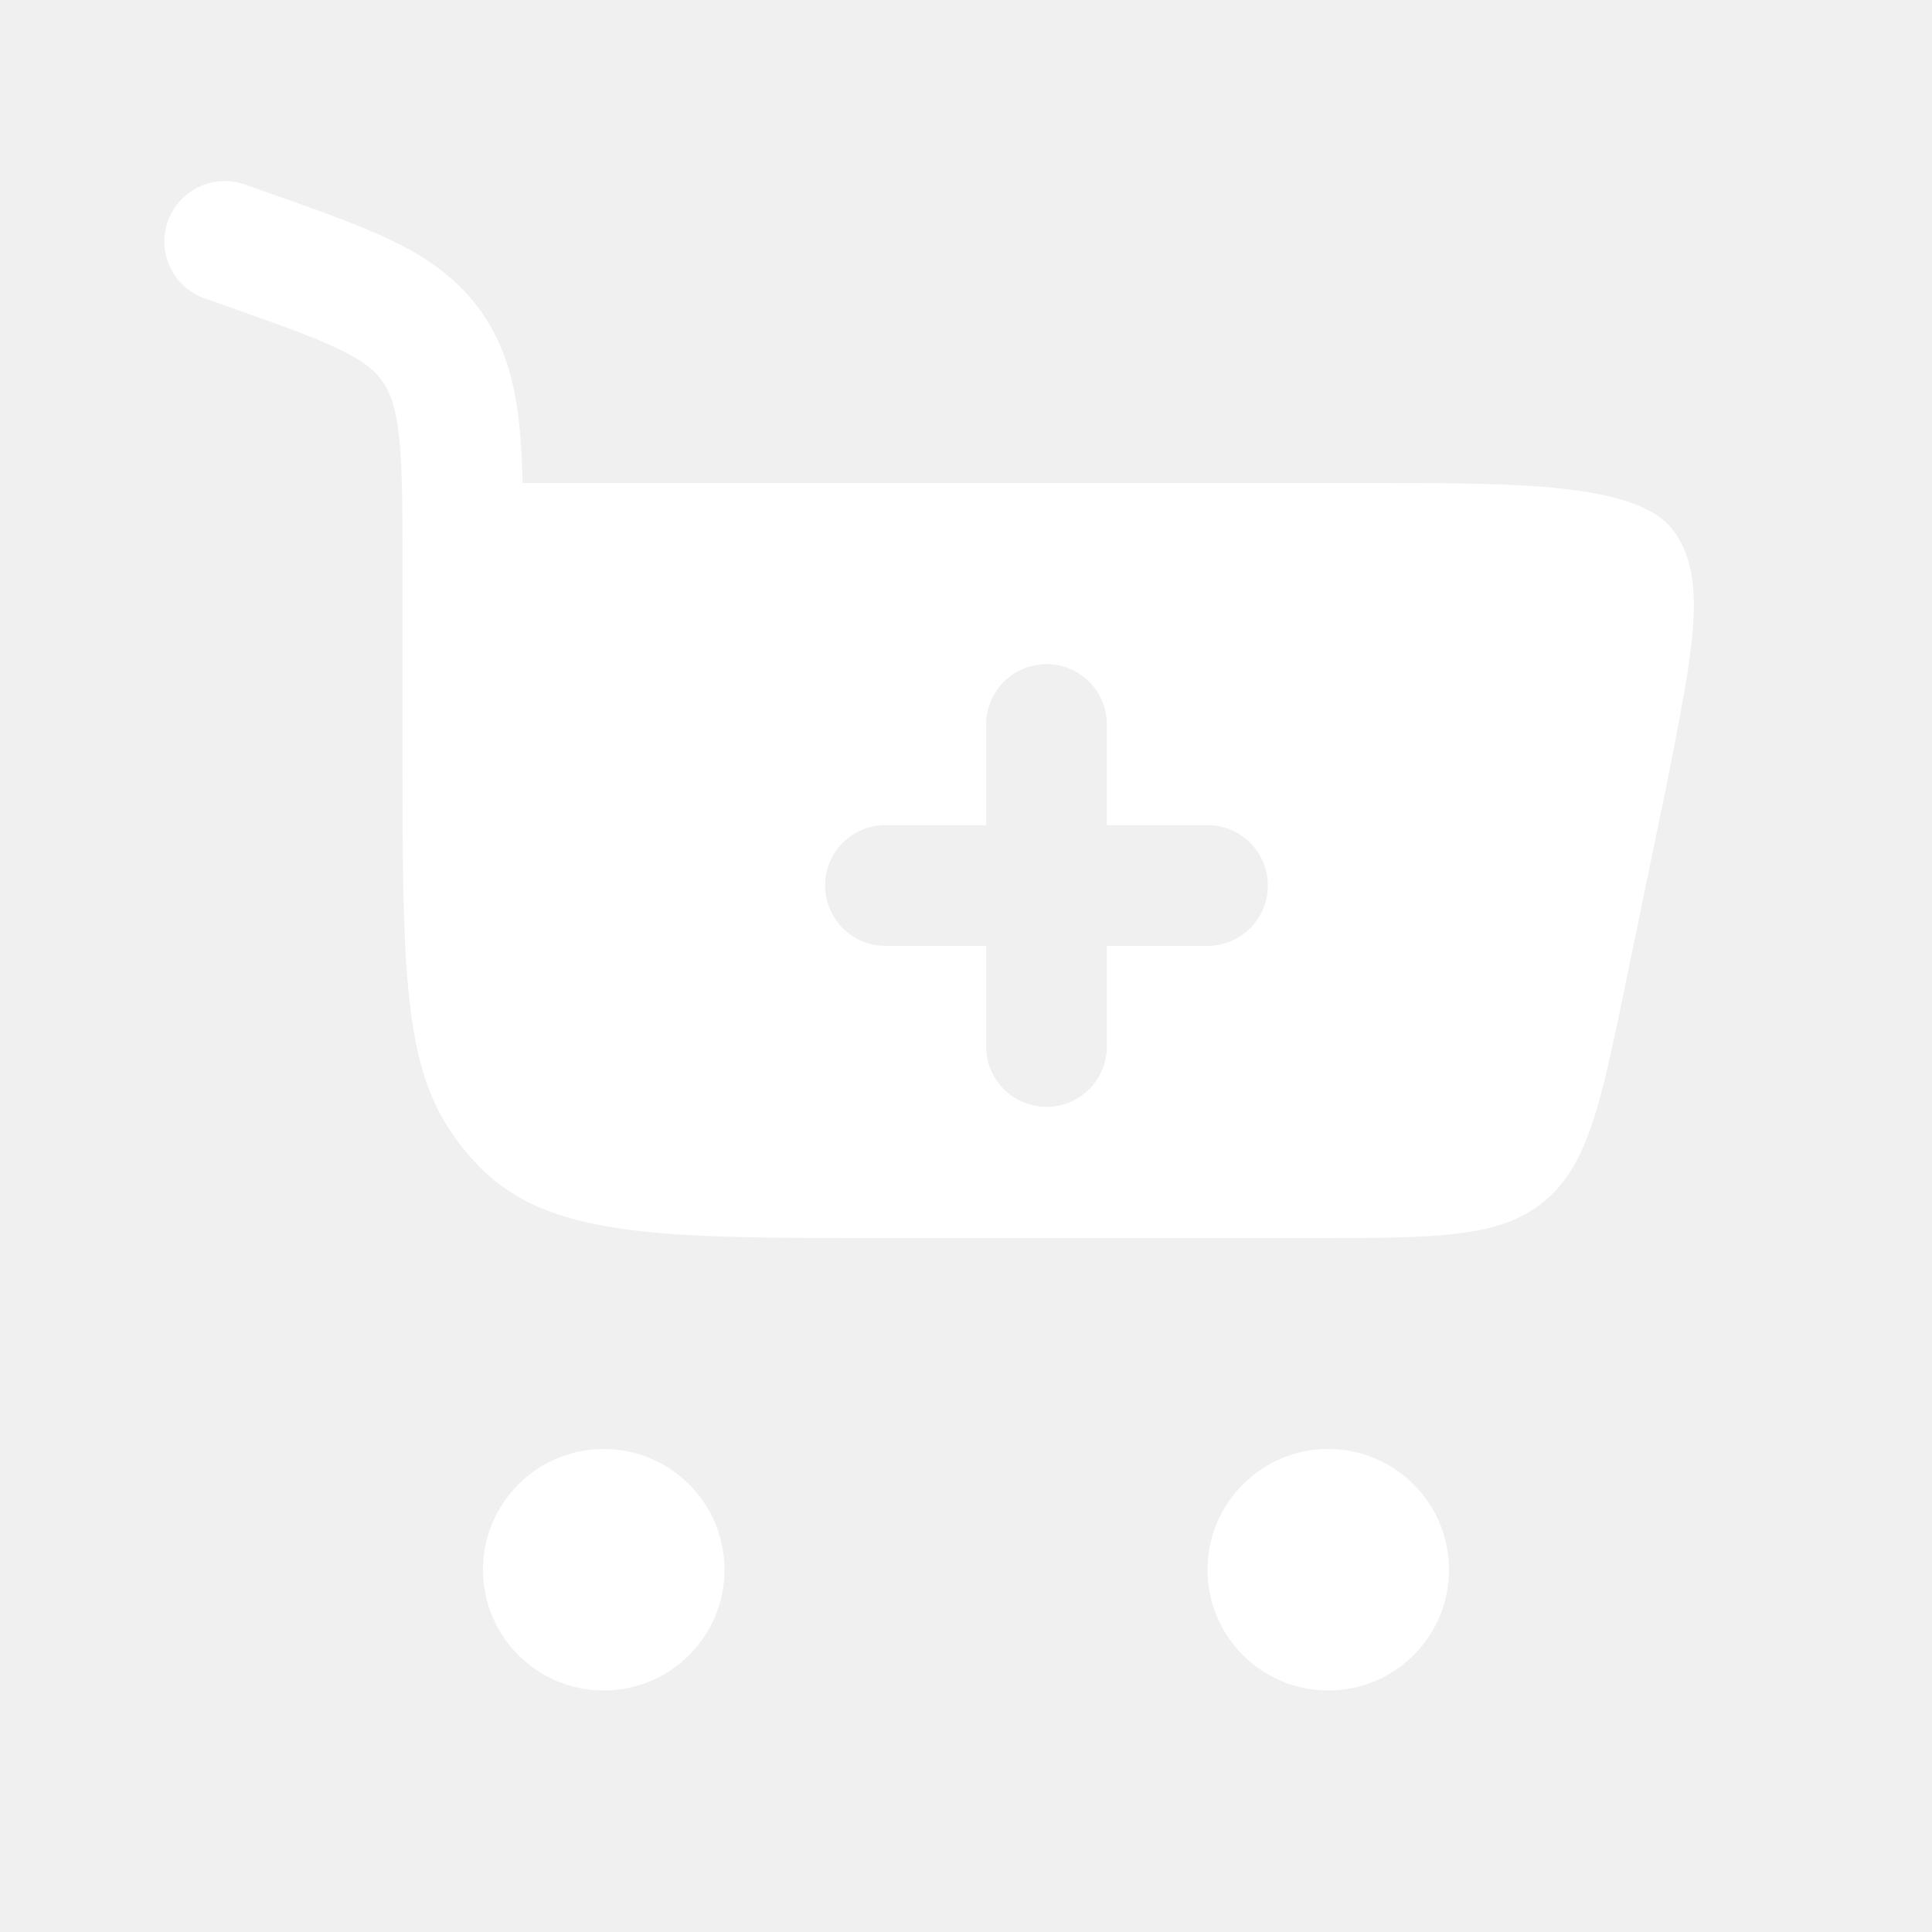
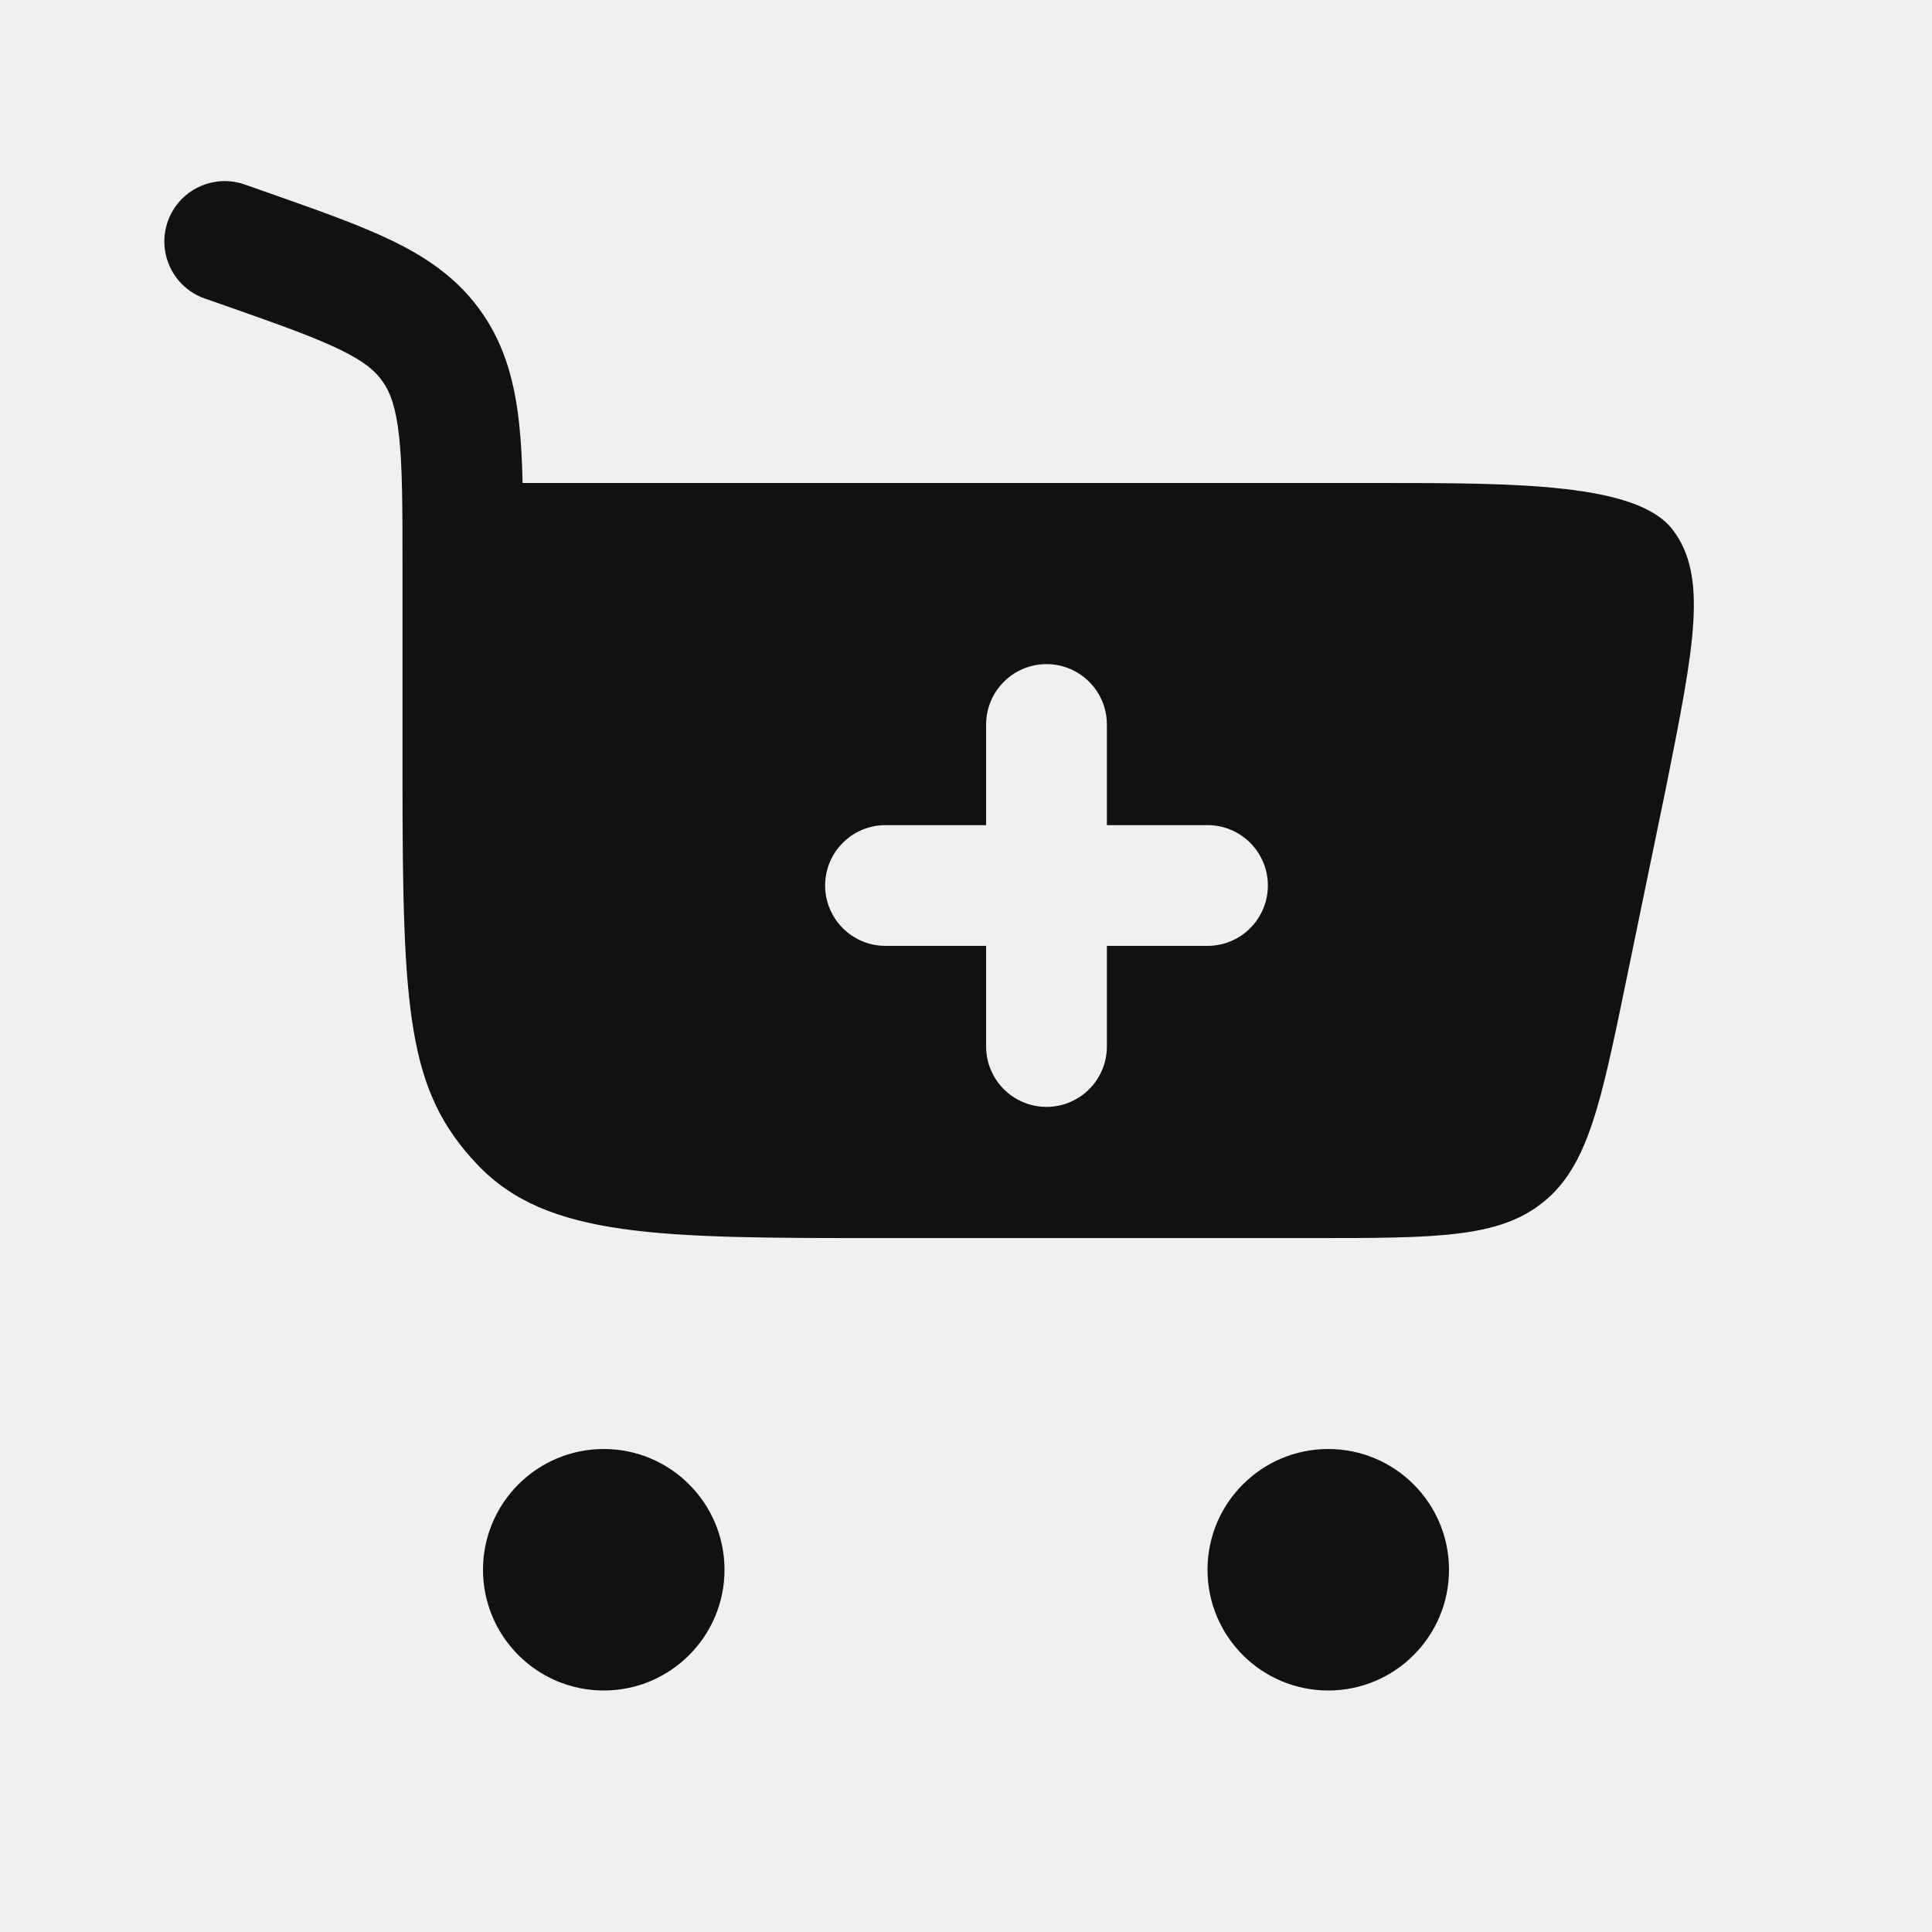
<svg xmlns="http://www.w3.org/2000/svg" width="800px" height="800px" viewBox="0 0 24 24" fill="none">
  <g id="SVGRepo_bgCarrier" stroke-width="0" />
  <g id="SVGRepo_tracerCarrier" stroke-linecap="round" stroke-linejoin="round" />
  <g id="SVGRepo_iconCarrier">
-     <path fill-rule="evenodd" clip-rule="evenodd" d="M3.04 2.292C2.65 2.155 2.222 2.36 2.084 2.751C1.947 3.142 2.152 3.57 2.543 3.708L2.804 3.799C3.472 4.034 3.911 4.19 4.233 4.348C4.537 4.497 4.67 4.617 4.758 4.746C4.849 4.878 4.918 5.06 4.958 5.423C4.999 5.803 5 6.298 5 7.038L5 9.64C5 12.582 5.063 13.552 5.929 14.466C6.796 15.38 8.19 15.38 10.979 15.38H16.282C17.843 15.38 18.624 15.38 19.175 14.93C19.727 14.481 19.885 13.716 20.2 12.188L20.7 9.763C21.047 8.024 21.22 7.154 20.776 6.577C20.332 6 18.816 6 17.131 6H6.492C6.486 5.73 6.473 5.484 6.449 5.262C6.395 4.765 6.279 4.312 5.997 3.9C5.713 3.484 5.335 3.218 4.894 3.001C4.482 2.799 3.958 2.615 3.342 2.398L3.04 2.292ZM13 8.25C13.414 8.25 13.75 8.586 13.75 9V10.25H15C15.414 10.25 15.75 10.586 15.75 11C15.75 11.414 15.414 11.75 15 11.75H13.75V13C13.75 13.414 13.414 13.75 13 13.75C12.586 13.75 12.25 13.414 12.25 13V11.75H11C10.586 11.75 10.25 11.414 10.25 11C10.25 10.586 10.586 10.25 11 10.25H12.25V9C12.25 8.586 12.586 8.25 13 8.25Z" fill="#ffffff" />
-     <path d="M7.5 18C8.328 18 9 18.672 9 19.5C9 20.328 8.328 21 7.5 21C6.672 21 6 20.328 6 19.5C6 18.672 6.672 18 7.5 18Z" fill="#ffffff" />
-     <path d="M16.5 18C17.328 18 18 18.672 18 19.5C18 20.328 17.328 21 16.5 21C15.672 21 15 20.328 15 19.5C15 18.672 15.672 18 16.5 18Z" fill="#ffffff" />
+     <path fill-rule="evenodd" clip-rule="evenodd" d="M3.04 2.292C2.65 2.155 2.222 2.36 2.084 2.751C1.947 3.142 2.152 3.57 2.543 3.708L2.804 3.799C3.472 4.034 3.911 4.19 4.233 4.348C4.537 4.497 4.67 4.617 4.758 4.746C4.849 4.878 4.918 5.06 4.958 5.423C4.999 5.803 5 6.298 5 7.038L5 9.64C5 12.582 5.063 13.552 5.929 14.466C6.796 15.38 8.19 15.38 10.979 15.38H16.282C17.843 15.38 18.624 15.38 19.175 14.93C19.727 14.481 19.885 13.716 20.2 12.188L20.7 9.763C21.047 8.024 21.22 7.154 20.776 6.577C20.332 6 18.816 6 17.131 6H6.492C6.486 5.73 6.473 5.484 6.449 5.262C6.395 4.765 6.279 4.312 5.997 3.9C5.713 3.484 5.335 3.218 4.894 3.001C4.482 2.799 3.958 2.615 3.342 2.398L3.04 2.292ZM13 8.25C13.414 8.25 13.75 8.586 13.75 9V10.25H15C15.414 10.25 15.75 10.586 15.75 11C15.75 11.414 15.414 11.75 15 11.75H13.75V13C13.75 13.414 13.414 13.75 13 13.75C12.586 13.75 12.25 13.414 12.25 13V11.75H11C10.586 11.75 10.25 11.414 10.25 11C10.25 10.586 10.586 10.25 11 10.25H12.25V9C12.25 8.586 12.586 8.25 13 8.25Z" fill="#111111" />
+     <path d="M7.5 18C8.328 18 9 18.672 9 19.5C9 20.328 8.328 21 7.5 21C6.672 21 6 20.328 6 19.5C6 18.672 6.672 18 7.5 18Z" fill="#111111" />
+     <path d="M16.5 18C17.328 18 18 18.672 18 19.5C18 20.328 17.328 21 16.5 21C15.672 21 15 20.328 15 19.5C15 18.672 15.672 18 16.5 18Z" fill="#111111" />
  </g>
</svg>
